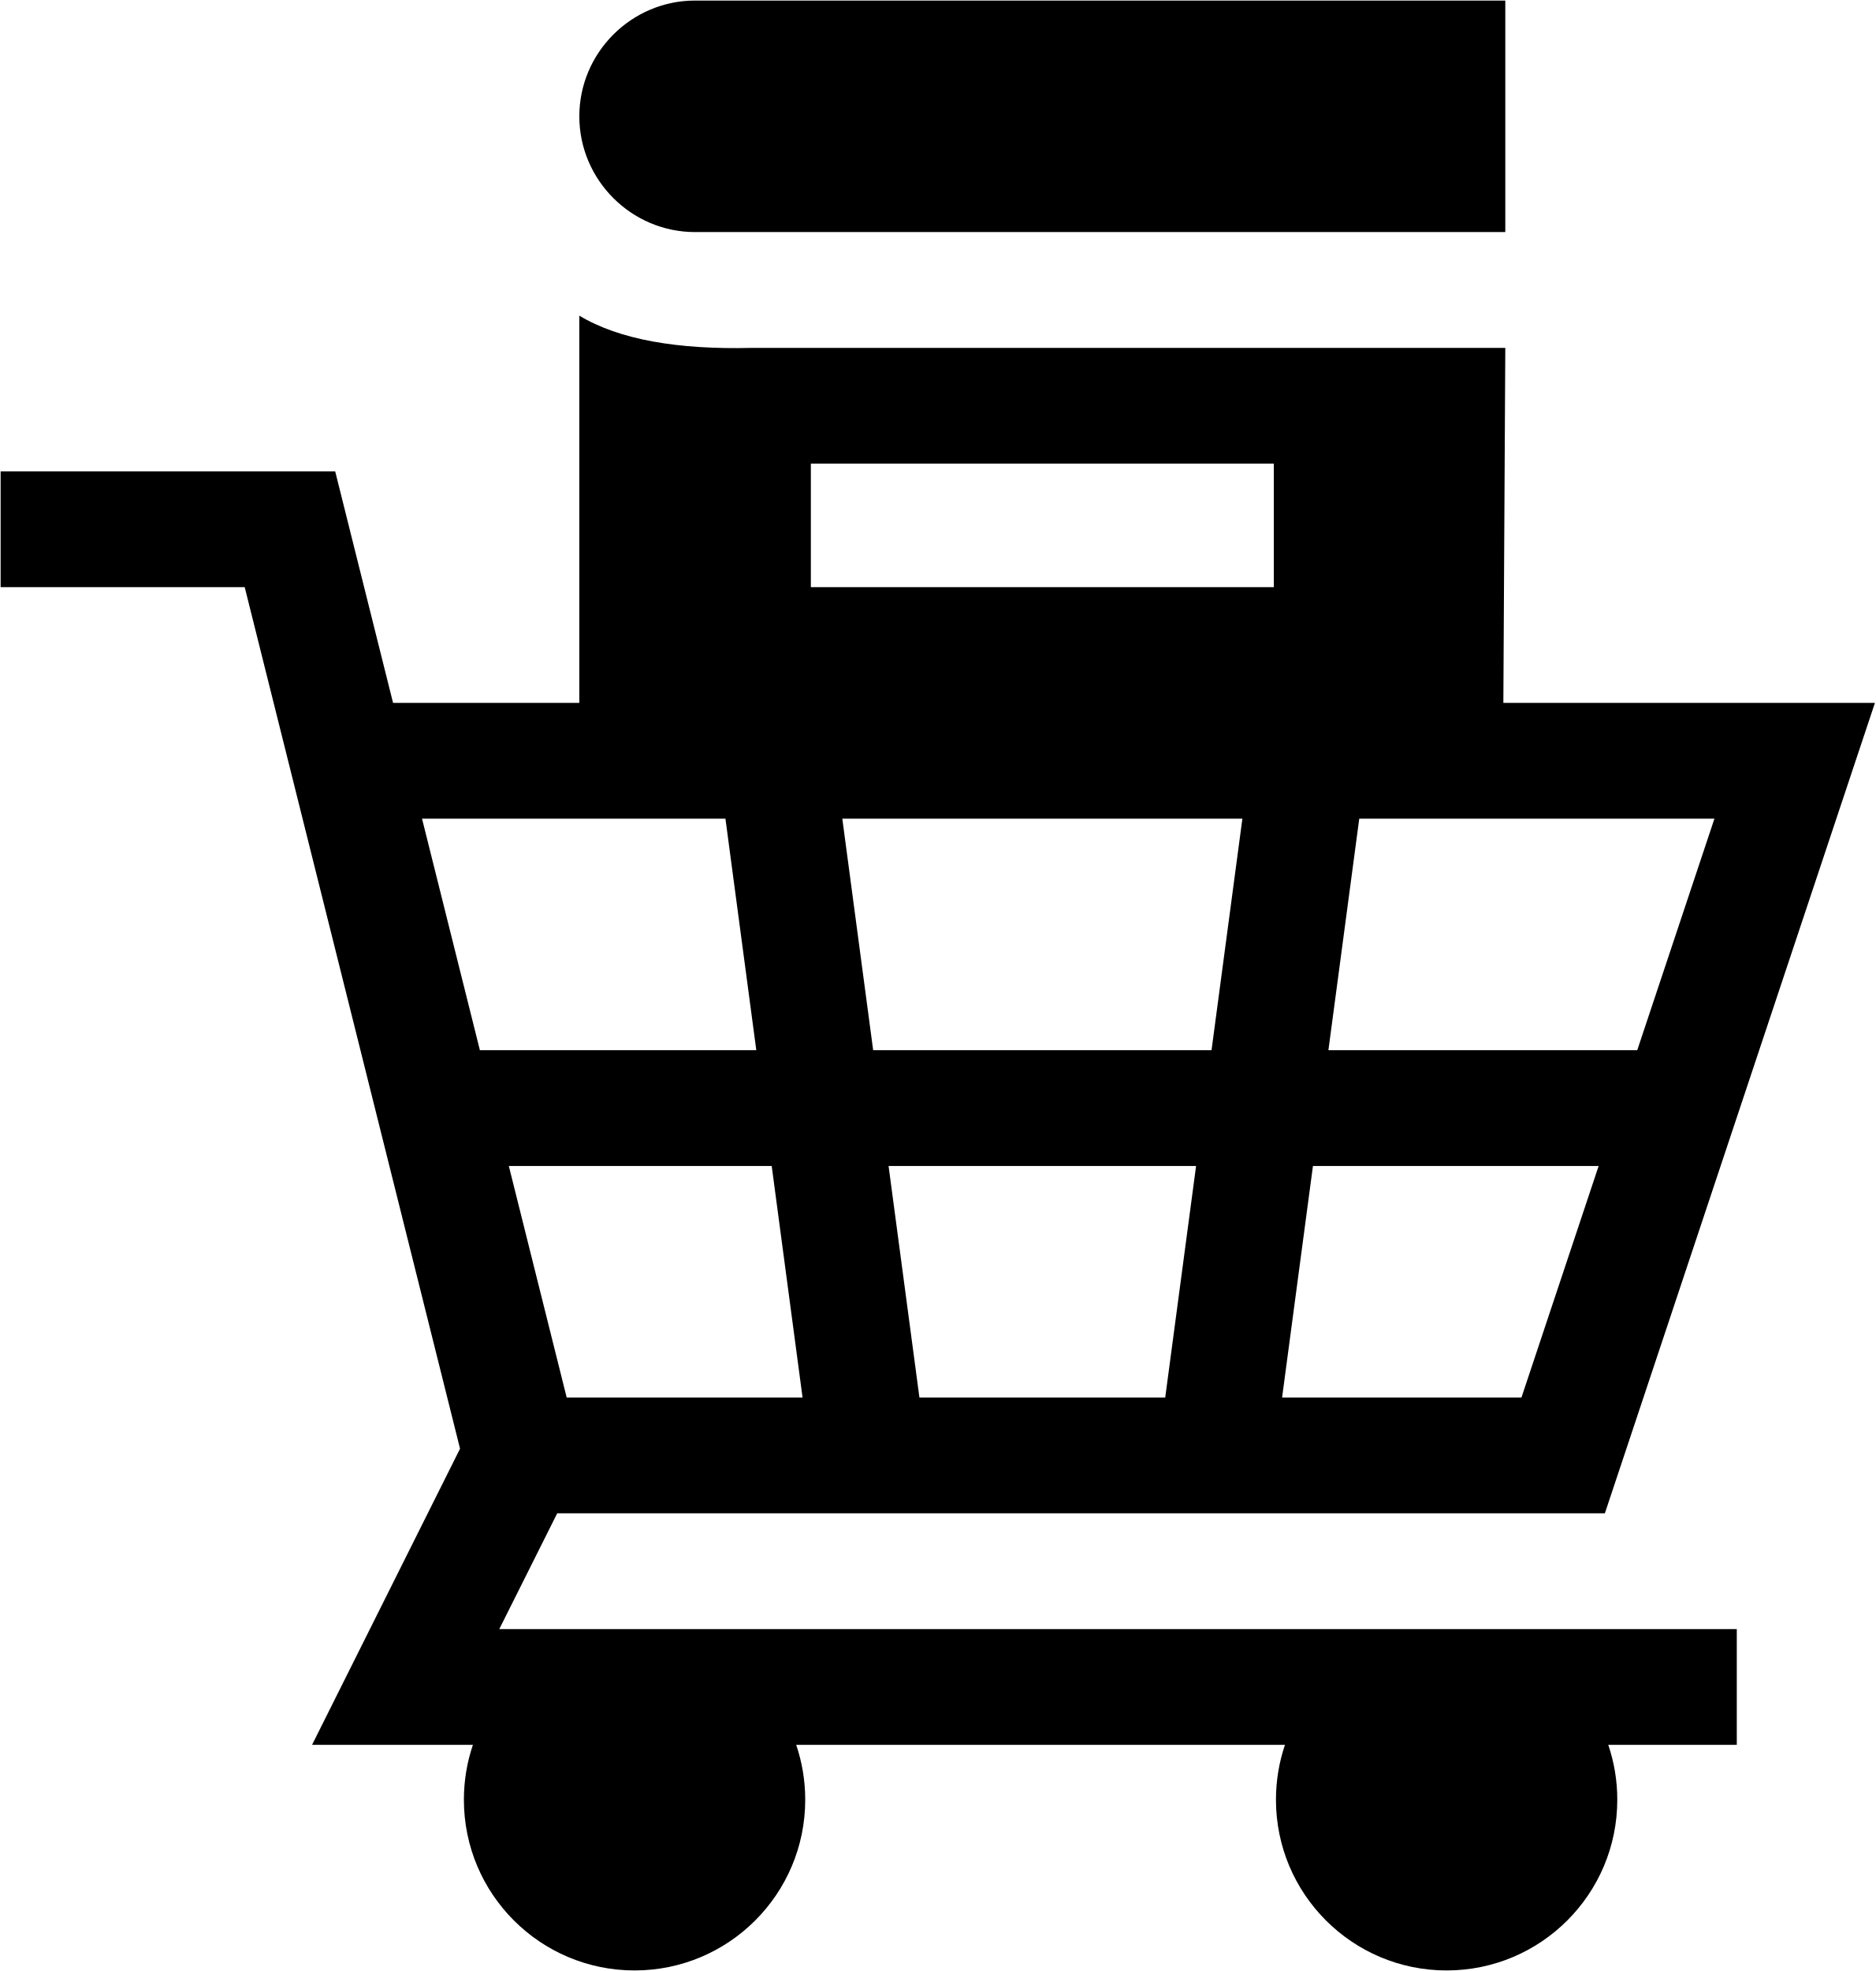
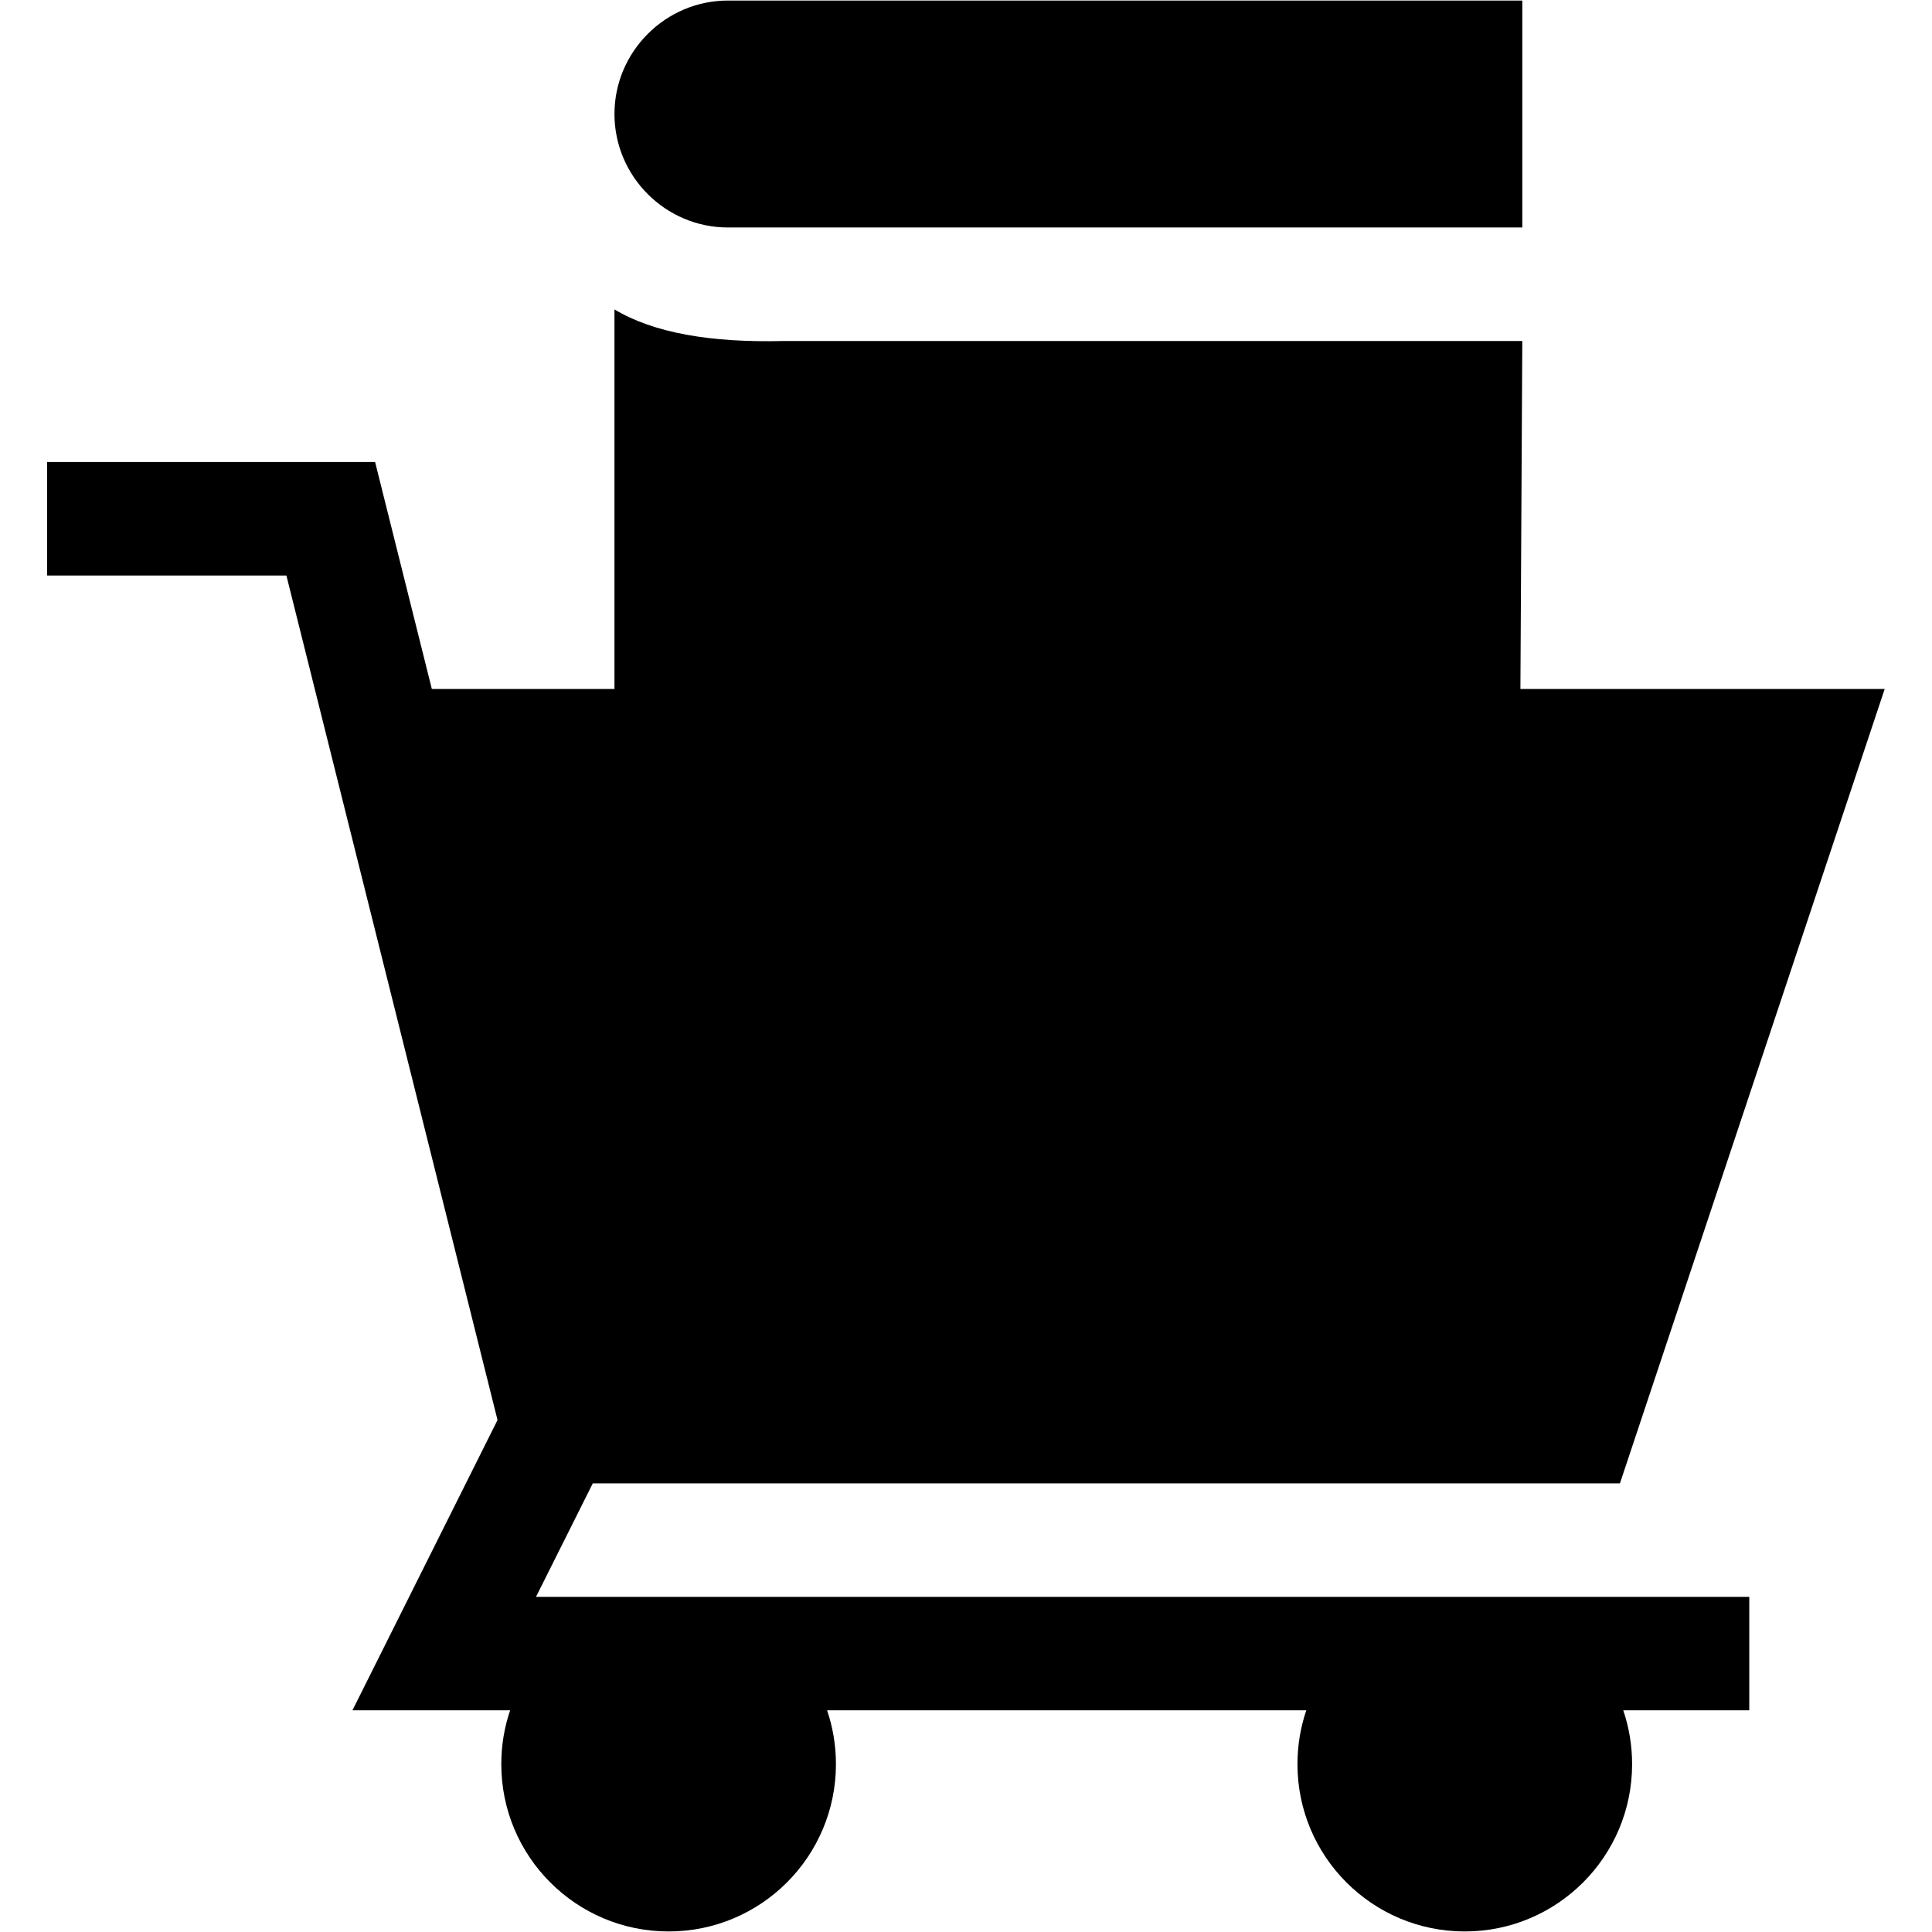
- <svg xmlns="http://www.w3.org/2000/svg" xml:space="preserve" width="5.064in" height="5.32in" version="1.0" style="shape-rendering:geometricPrecision; text-rendering:geometricPrecision; image-rendering:optimizeQuality; fill-rule:evenodd; clip-rule:evenodd" viewBox="0 0 746.45 784.24">
-   <defs>
-     <style type="text/css">
-    
-     .str0 {stroke-width:10;stroke-miterlimit:2.613}
-     .fil0 {fill:currentColor}
-    
-   </style>
-   </defs>
-   <g id="Layer_x0020_1">
-     <path class="fil0 str0" d="M0.22 233.61l0 -46.06 133.15 0 23.03 92.13 74.13 0 0 -154.08c15.87,9.54 39.1,13.56 68.68,12.82l299.83 0 -0.77 141.26 147.87 0 -107.47 322.45 -416.94 0 -23.05 46.06 492.49 0 0 46.06 -51.15 0c2.33,6.86 3.59,14.21 3.59,21.85 0,37.51 -30.41,67.92 -67.92,67.92 -37.51,0 -67.92,-30.41 -67.92,-67.92 0,-7.65 1.26,-15 3.59,-21.85l-194.52 0c2.33,6.86 3.59,14.21 3.59,21.85 0,37.51 -30.41,67.92 -67.92,67.92 -37.51,0 -67.92,-30.41 -67.92,-67.92 0,-7.65 1.26,-15 3.59,-21.85l-64.01 0 58.89 -117.83 -85.7 -342.81 -97.17 0zm322.45 -49.13l184.25 0 0 49.13 -184.25 -0 0 -49.13zm-131.71 233.39l-23.03 -92.13 120.75 0 12.28 92.13 -110 0zm156.51 0l-12.28 -92.13 159.22 0 -12.28 92.13 -134.66 0zm181.17 0l12.28 -92.13 141.35 0 -30.72 92.13 -122.92 0zm-303.14 138.19l-23.03 -92.13 104.62 0 12.28 92.13 -93.87 0zm140.38 0l-12.28 -92.13 122.38 0 -12.28 92.13 -97.82 0zm144.33 0l12.28 -92.13 113.7 0 -30.72 92.13 -95.27 0zm88.83 -555.84l-322.45 0c-25.33,0 -46.06,20.73 -46.06,46.06l0 0c0,25.34 20.73,46.06 46.06,46.06l322.45 0 0 -92.13z" />
-   </g>
+ <svg xmlns="http://www.w3.org/2000/svg" width="70" height="70" viewBox="0 0 746.45 784.24" fill="none">
+   <path fill="currentColor" d="M0.22 233.61l0 -46.06 133.15 0 23.03 92.13 74.13 0 0 -154.08c15.87,9.54 39.1,13.56 68.68,12.82l299.83 0 -0.77 141.26 147.87 0 -107.47 322.45 -416.94 0 -23.05 46.06 492.49 0 0 46.06 -51.15 0c2.33,6.86 3.59,14.21 3.59,21.85 0,37.51 -30.41,67.92 -67.92,67.92 -37.51,0 -67.92,-30.41 -67.92,-67.92 0,-7.65 1.26,-15 3.59,-21.85l-194.52 0c2.33,6.86 3.59,14.21 3.59,21.85 0,37.51 -30.41,67.92 -67.92,67.92 -37.51,0 -67.92,-30.41 -67.92,-67.92 0,-7.65 1.26,-15 3.59,-21.85l-64.01 0 58.89 -117.83 -85.7 -342.81 -97.17 0zm322.45 -49.13l184.25 0 0 49.13 -184.25 -0 0 -49.13zm-131.71 233.39l-23.03 -92.13 120.75 0 12.28 92.13 -110 0zm156.51 0l-12.28 -92.13 159.22 0 -12.28 92.13 -134.66 0zm181.17 0l12.28 -92.13 141.35 0 -30.72 92.13 -122.92 0zm-303.14 138.19l-23.03 -92.13 104.62 0 12.28 92.13 -93.87 0zm140.38 0l-12.28 -92.13 122.38 0 -12.28 92.13 -97.82 0zm144.33 0l12.28 -92.13 113.7 0 -30.72 92.13 -95.27 0zm88.83 -555.84l-322.45 0c-25.33,0 -46.06,20.73 -46.06,46.06l0 0c0,25.34 20.73,46.06 46.06,46.06l322.45 0 0 -92.13z" />
</svg>
